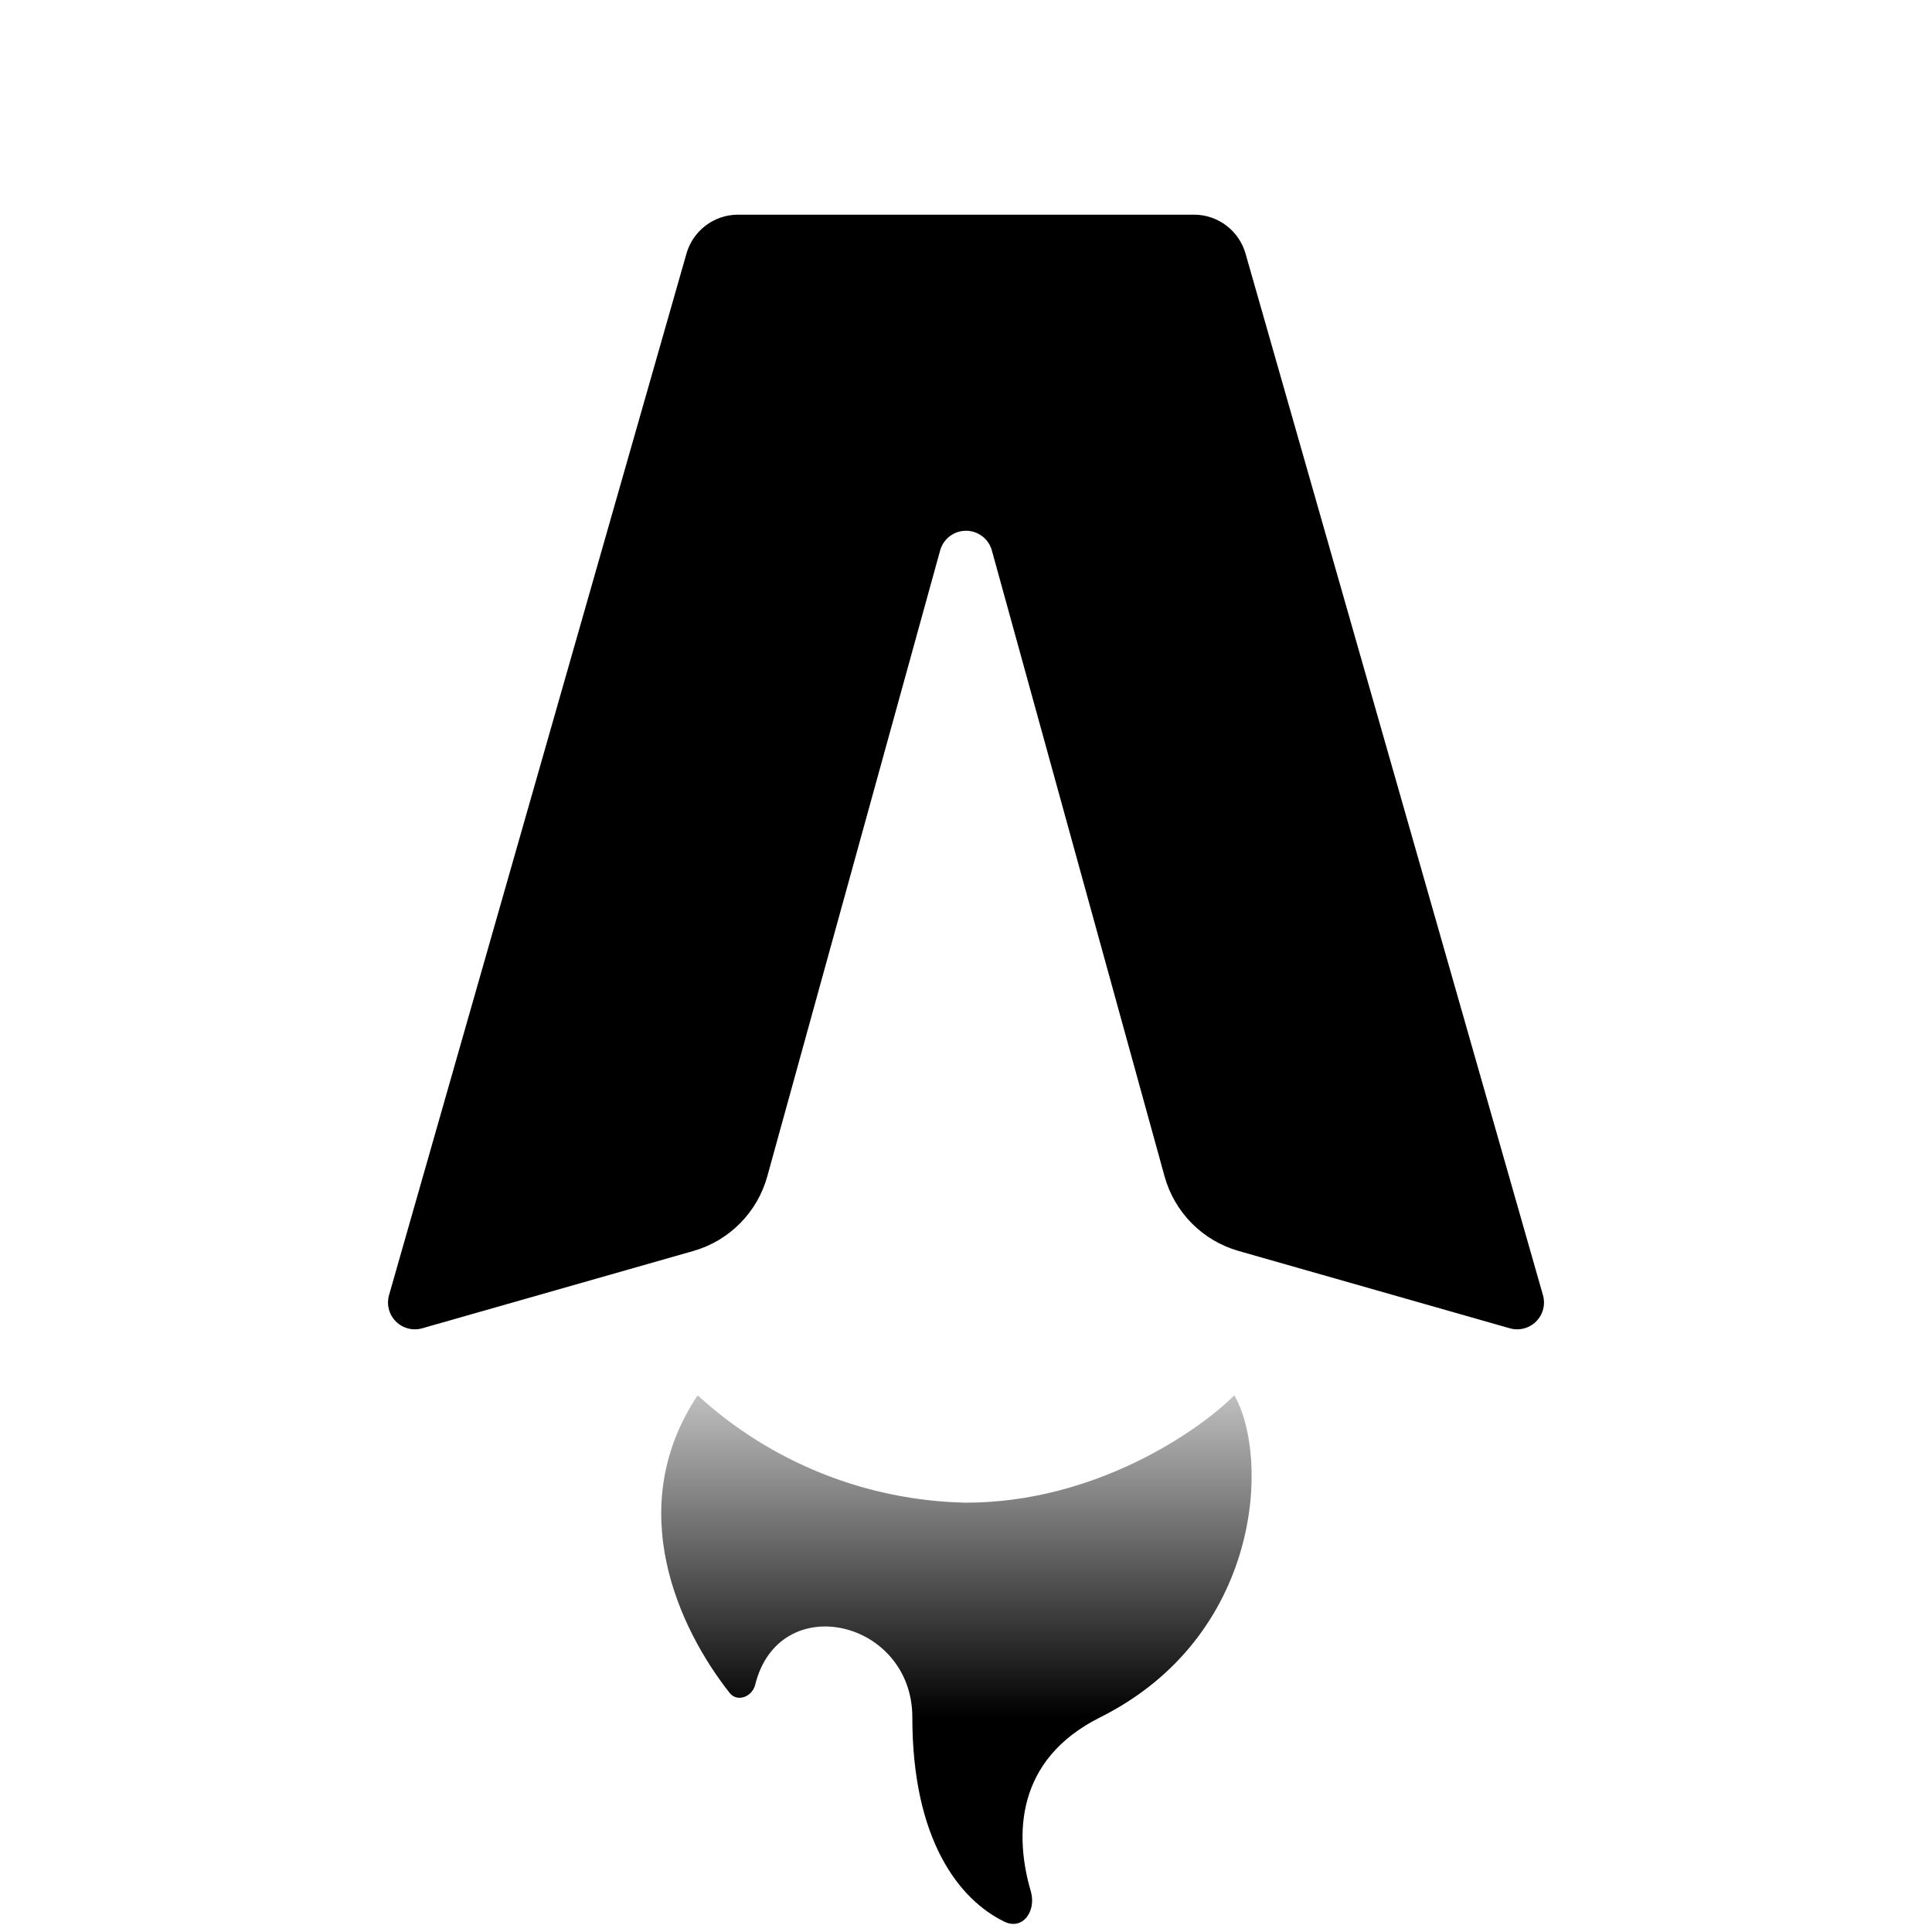
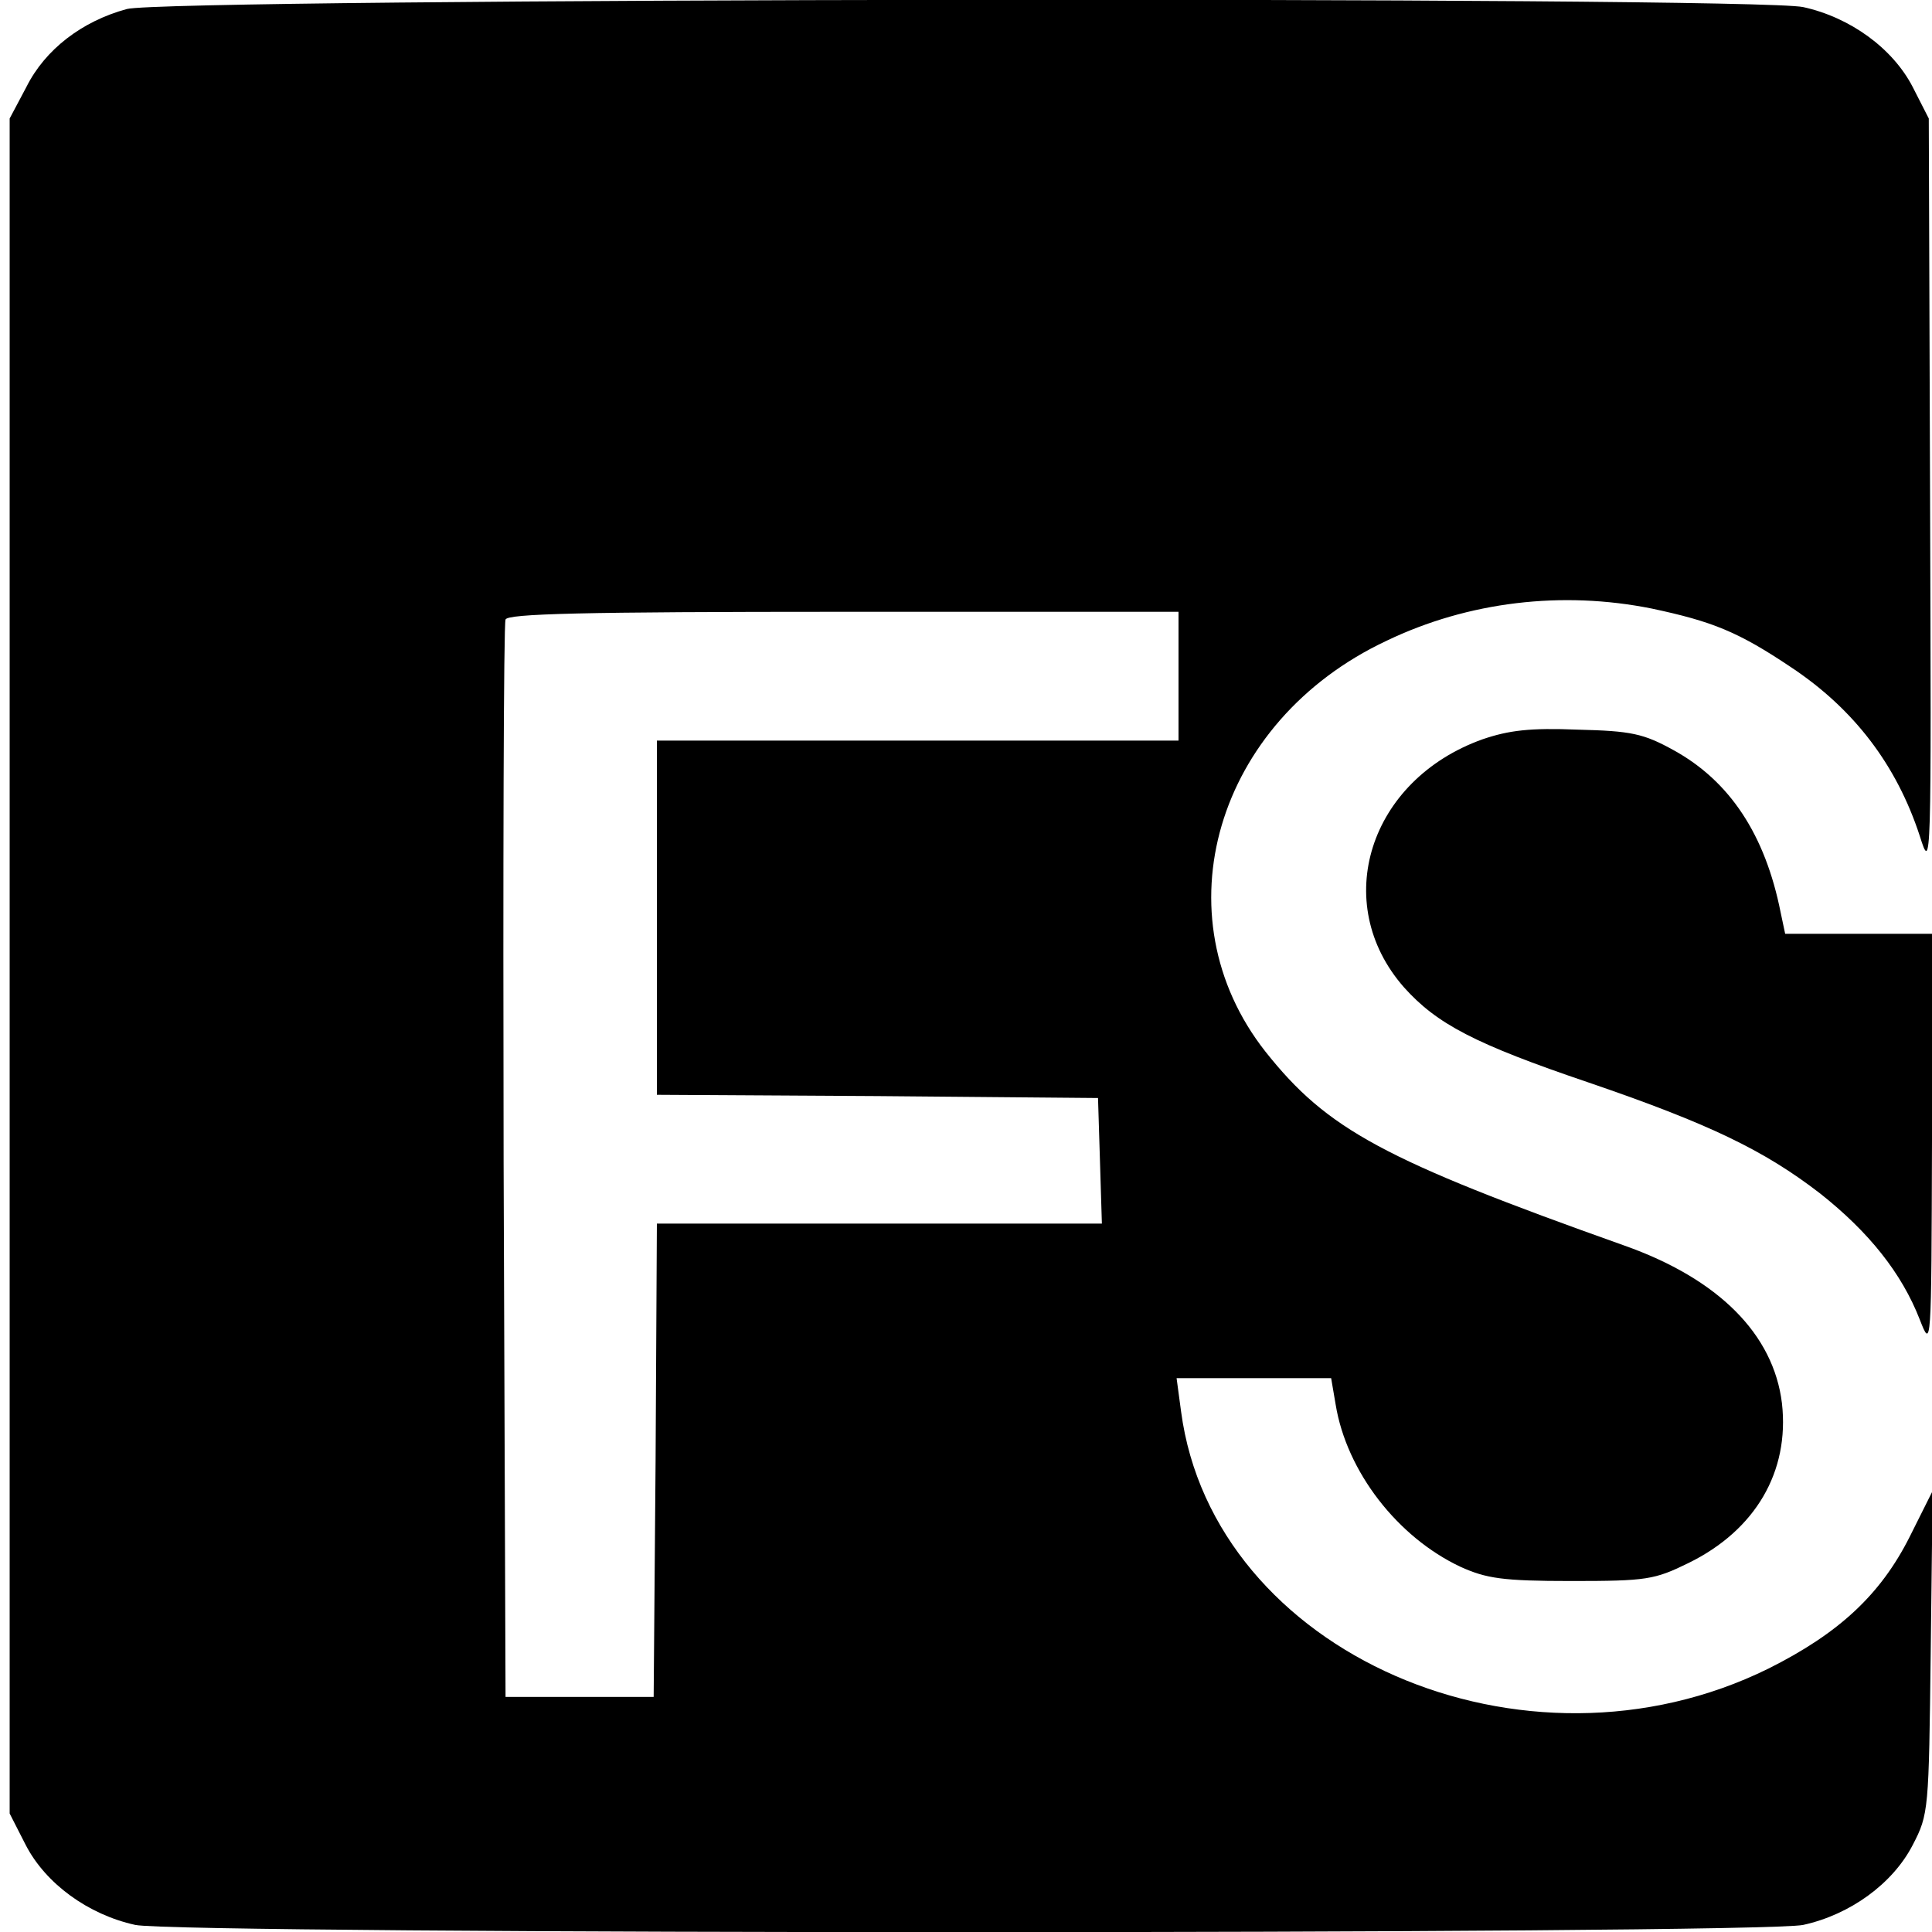
- <svg xmlns="http://www.w3.org/2000/svg" fill="none" viewBox="0 0 36 36">
-   <path fill="#000" d="M22.25 4h-8.5a1 1 0 0 0-.96.73l-5.54 19.4a.5.5 0 0 0 .62.62l5.05-1.44a2 2 0 0 0 1.38-1.4l3.22-11.66a.5.5 0 0 1 .96 0l3.22 11.67a2 2 0 0 0 1.38 1.39l5.05 1.44a.5.5 0 0 0 .62-.62l-5.54-19.4a1 1 0 0 0-.96-.73Z" />
-   <path fill="url(#gradient)" d="M18 28a7.63 7.63 0 0 1-5-2c-1.4 2.1-.35 4.35.6 5.55.14.17.41.07.47-.15.44-1.8 2.93-1.22 2.93.6 0 2.28.87 3.4 1.72 3.81.34.16.59-.2.49-.56-.31-1.05-.29-2.46 1.29-3.25 3-1.5 3.17-4.83 2.5-6-.67.67-2.6 2-5 2Z" />
-   <defs>
-     <linearGradient id="gradient" x1="16" x2="16" y1="32" y2="24" gradientUnits="userSpaceOnUse">
-       <stop stop-color="#000" />
-       <stop offset="1" stop-color="#000" stop-opacity="0" />
-     </linearGradient>
-   </defs>
-   <style>
-     @media (prefers-color-scheme:dark){:root{filter:invert(100%)}}
-   </style>
+ <svg xmlns="http://www.w3.org/2000/svg" width="300pt" height="300pt" viewBox="0 0 300 300" preserveAspectRatio="xMidYMid meet">
+   <g transform="translate(0,300) scale(0.1,-0.1)" fill="#000000" stroke="none">
+     <path d="M197 2986 c-70 -19 -127 -63 -156 -121 l-26 -49 0 -1316 0 -1316 25 -49 c31 -60 97 -108 170 -124 71 -15 2519 -15 2590 0 73 16 139 64 170 124 25 48 25 54 28 300 l3 250 -36 -72 c-45 -89 -109 -149 -219 -204 -379 -187 -862 24 -912 399 l-7 52 120 0 120 0 7 -41 c17 -104 96 -206 194 -252 40 -18 65 -22 172 -22 117 0 129 2 182 28 104 51 157 142 145 248 -13 107 -98 193 -245 245 -374 133 -461 180 -557 301 -166 211 -78 513 188 638 127 61 273 78 412 50 94 -20 134 -36 216 -91 98 -65 164 -152 200 -262 18 -57 18 -53 16 528 l-2 586 -25 49 c-31 60 -97 108 -170 124 -80 17 -2539 14 -2603 -3z m1633 -1036 l0 -100 -405 0 -405 0 0 -275 0 -275 343 -2 342 -3 3 -97 3 -98 -346 0 -345 0 -2 -367 -3 -368 -115 0 -115 0 -3 830 c-1 457 0 836 3 843 3 9 118 12 525 12 l520 0 0 -100z" />
+     <path d="M2302 1852 c-176 -63 -237 -254 -122 -385 51 -57 110 -88 287 -148 187 -64 272 -105 359 -172 76 -60 127 -124 155 -196 18 -46 18 -46 19 277 l0 322 -114 0 -114 0 -7 33 c-24 121 -79 204 -166 252 -47 26 -66 30 -149 32 -74 3 -107 -1 -148 -15z" />
+   </g>
</svg>
